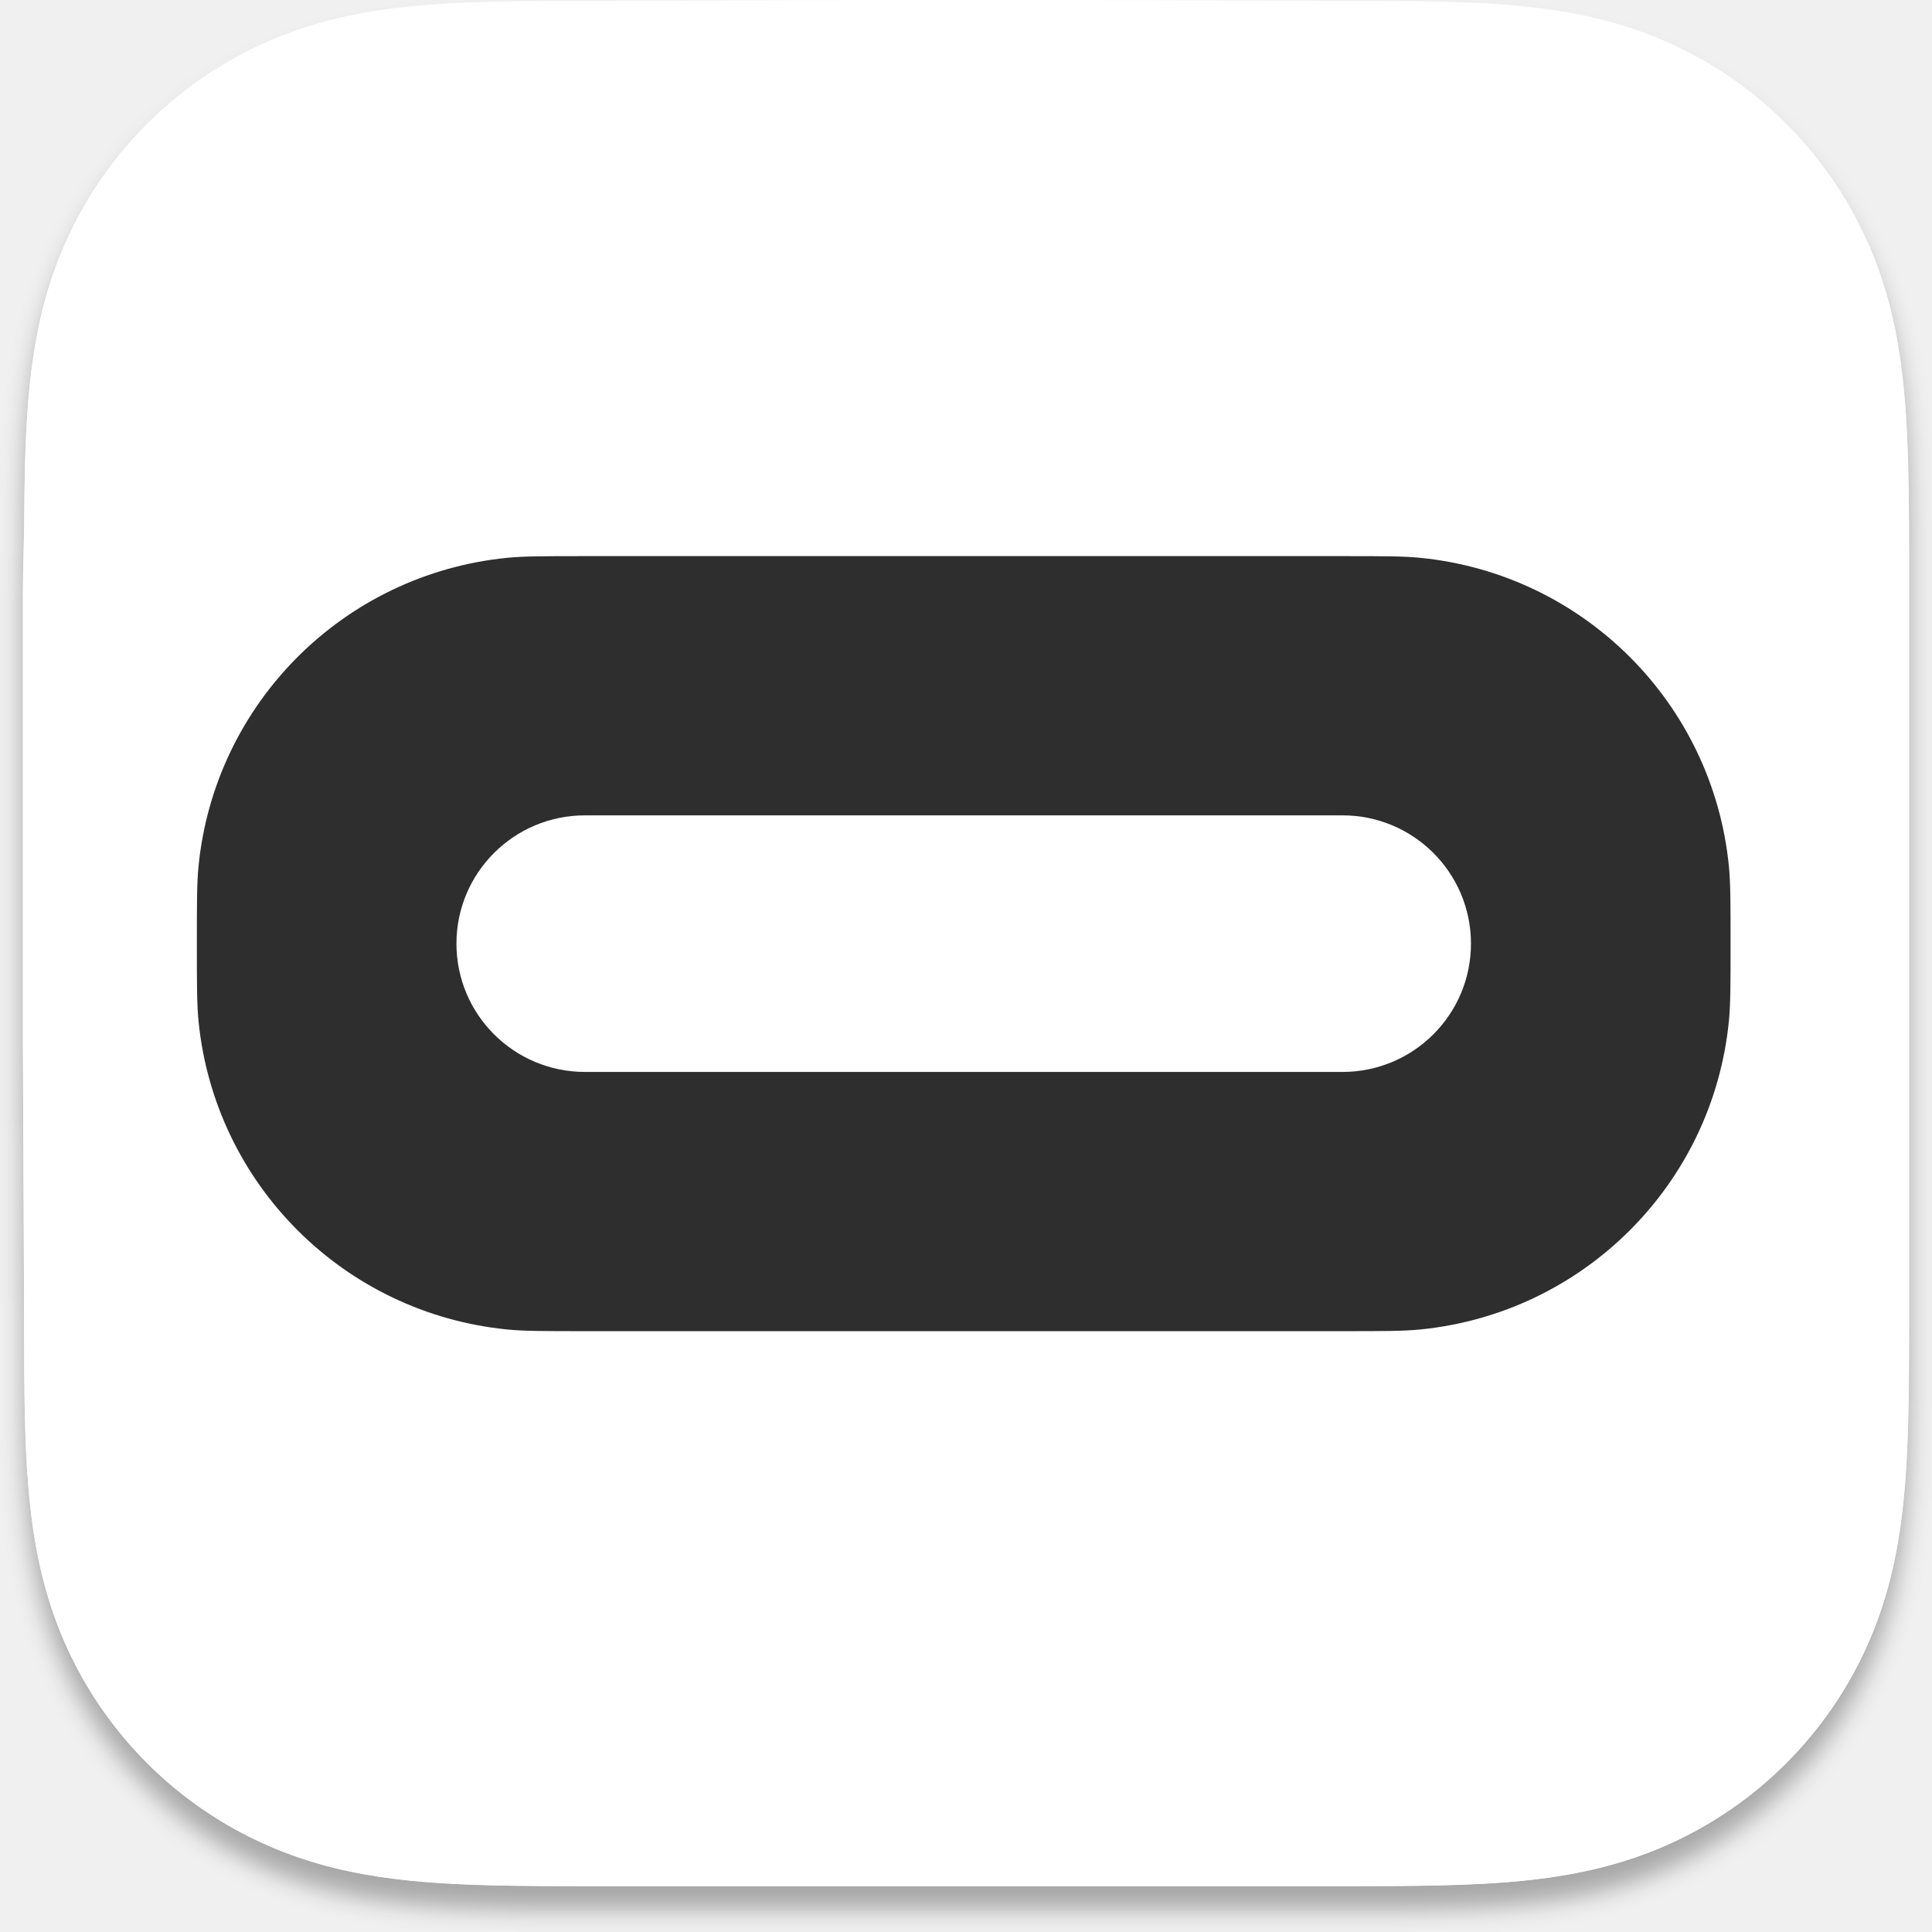
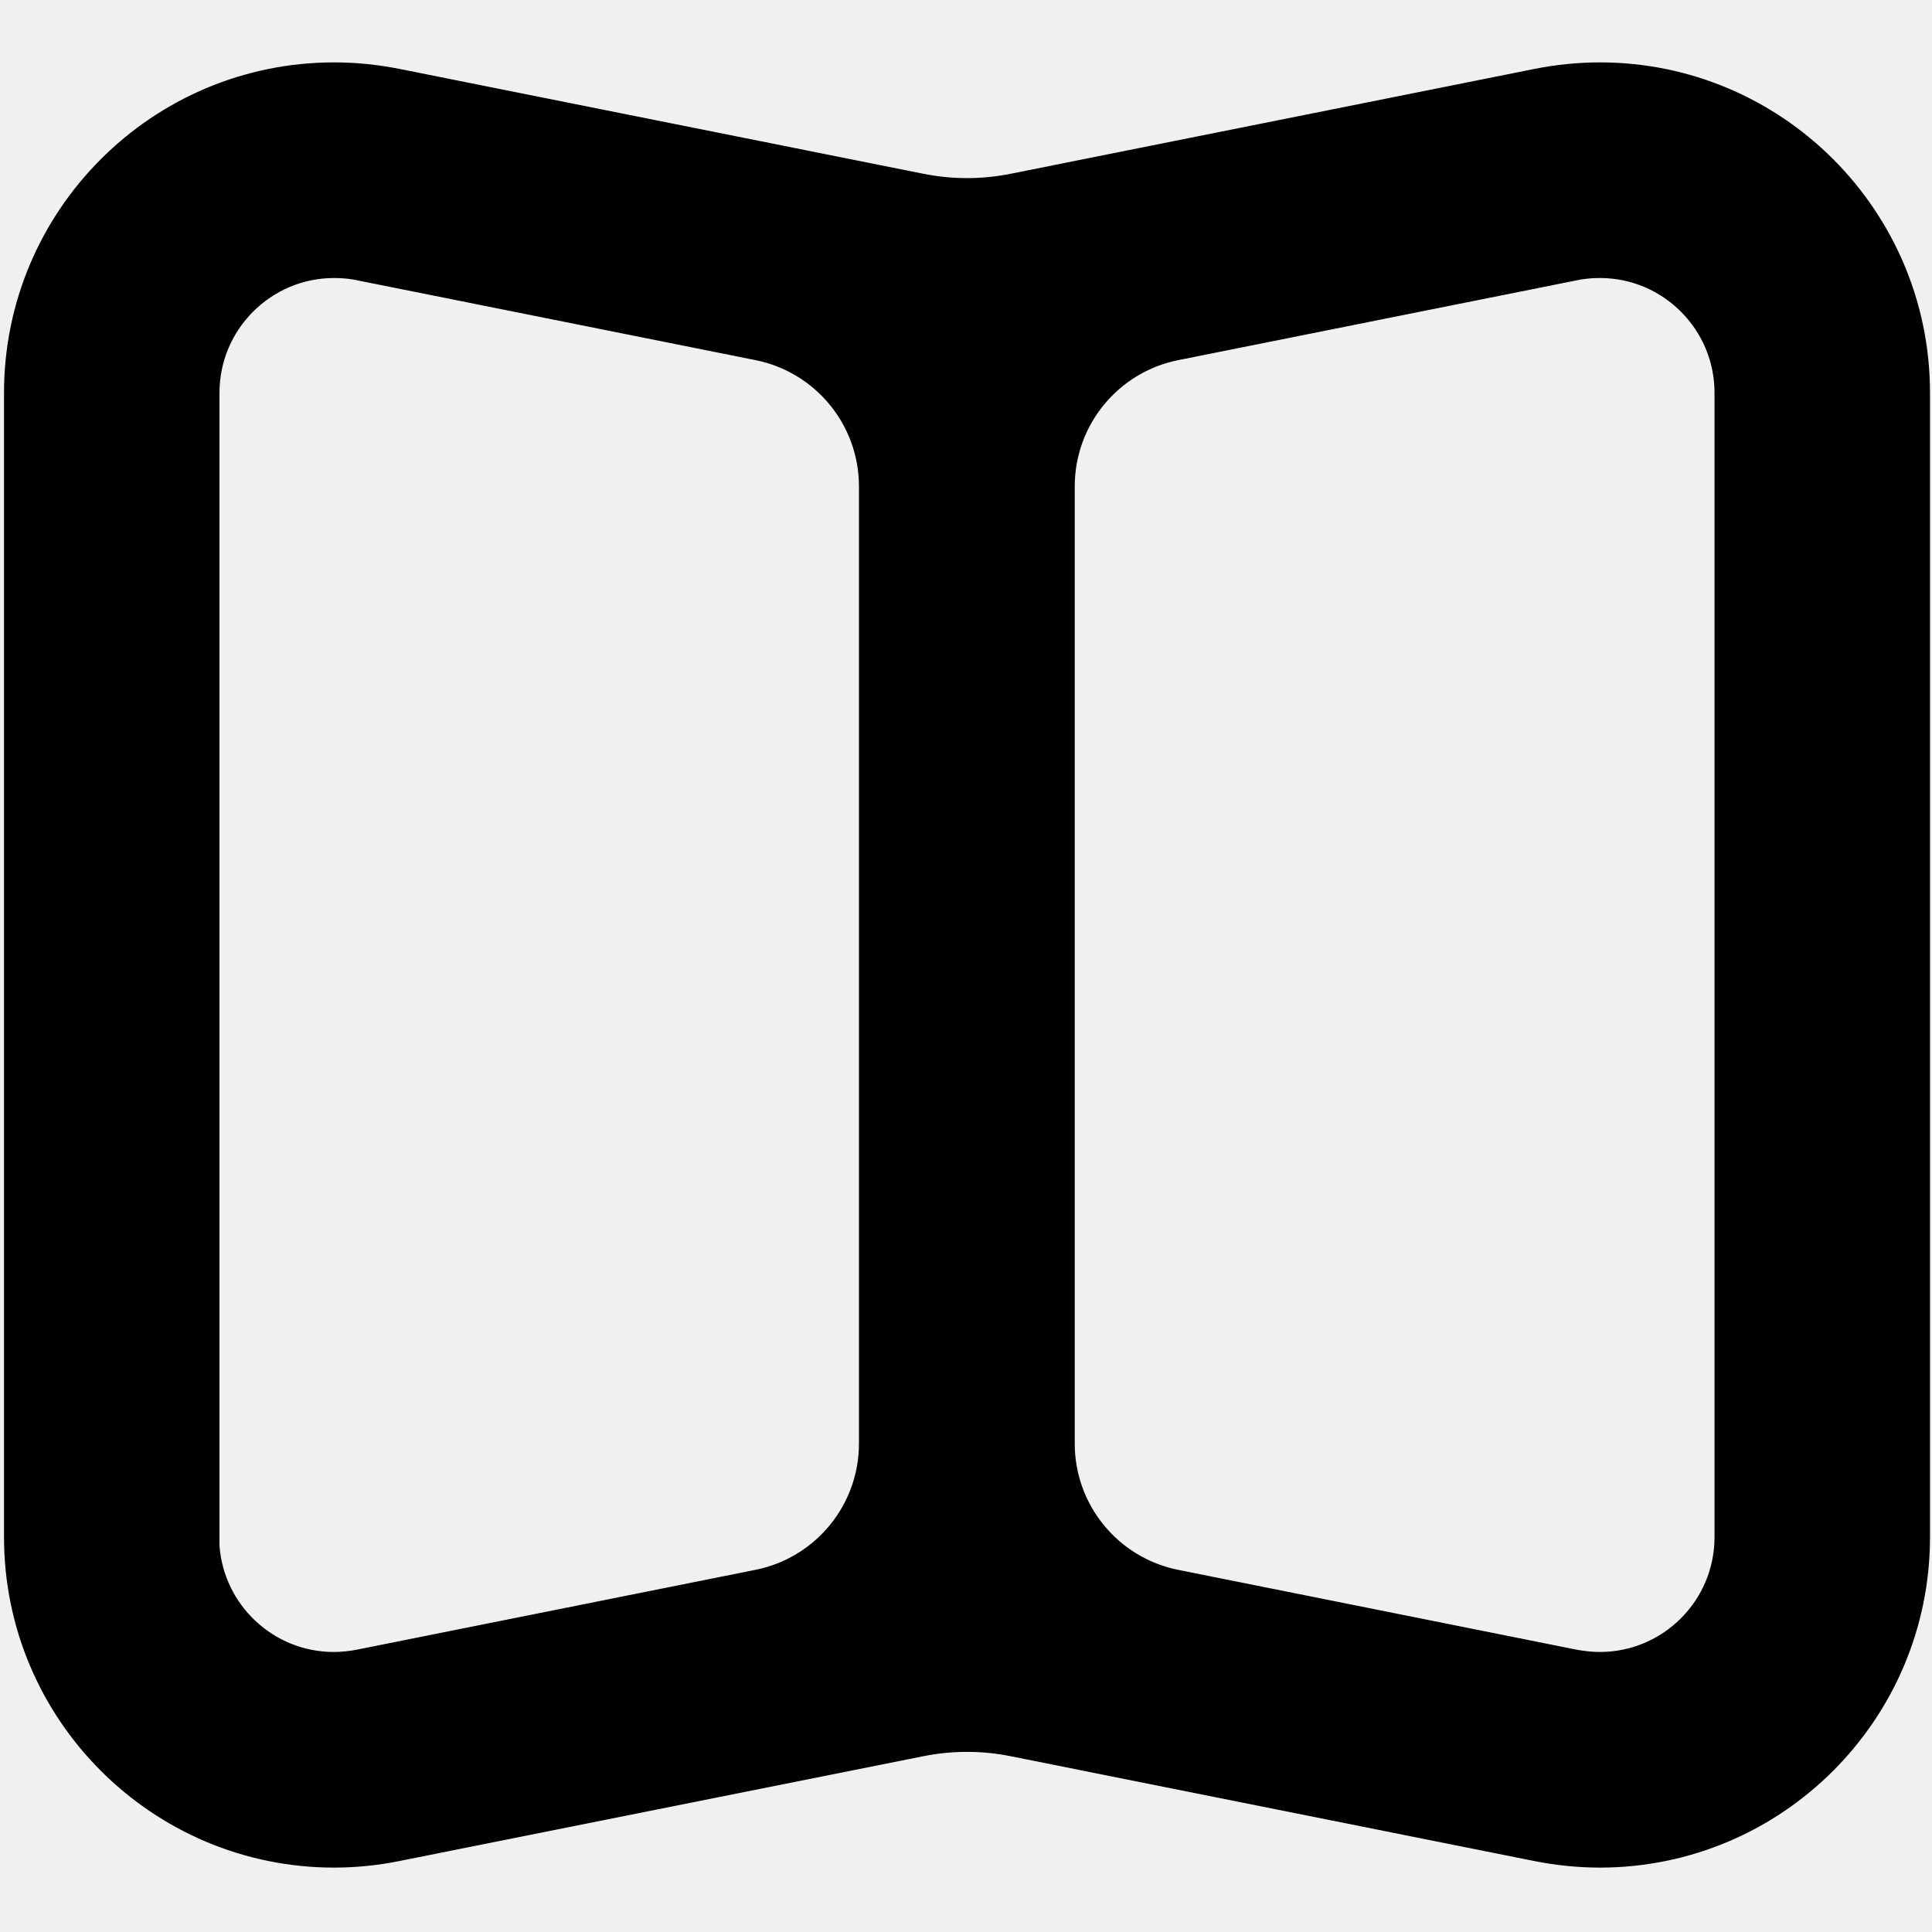
- <svg xmlns="http://www.w3.org/2000/svg" width="422" height="422" viewBox="0 0 422 422" fill="none">
-   <g filter="url(#filter0_d_285_26)">
-     <path fill-rule="evenodd" clip-rule="evenodd" d="M417 128.314C417 123.423 417.002 118.531 416.972 113.64C416.947 109.519 416.9 105.4 416.788 101.281C416.546 92.305 416.016 83.251 414.42 74.375C412.801 65.37 410.157 56.99 405.991 48.808C401.895 40.767 396.544 33.408 390.16 27.029C383.778 20.649 376.417 15.302 368.373 11.209C360.183 7.041 351.793 4.398 342.779 2.78C333.902 1.186 324.846 0.657 315.869 0.415C311.748 0.303 307.626 0.256 303.504 0.231C298.61 0.201 293.716 0.203 288.822 0.203L231.998 0H189.499L133.681 0.203C128.777 0.203 123.874 0.201 118.97 0.231C114.839 0.256 110.71 0.303 106.581 0.415C97.583 0.657 88.507 1.187 79.608 2.782C70.582 4.4 62.18 7.042 53.979 11.207C45.918 15.301 38.541 20.648 32.145 27.029C25.75 33.408 20.39 40.765 16.286 48.805C12.108 56.99 9.459 65.376 7.836 74.385C6.238 83.258 5.709 92.309 5.465 101.281C5.354 105.4 5.306 109.52 5.282 113.64C5.252 118.532 5 124.608 5 129.5L5.002 184.544L5 227.499L5.254 283.713C5.254 288.611 5.252 293.509 5.282 298.407C5.306 302.533 5.354 306.658 5.466 310.783C5.709 319.771 6.239 328.837 7.839 337.726C9.461 346.742 12.11 355.135 16.284 363.327C20.388 371.38 25.75 378.748 32.145 385.136C38.541 391.525 45.915 396.879 53.975 400.978C62.181 405.151 70.587 407.798 79.619 409.418C88.513 411.014 97.587 411.544 106.581 411.786C110.71 411.898 114.84 411.945 118.971 411.97C123.874 412 128.777 411.999 133.681 411.999L190.003 412H232.608L288.822 411.998C293.716 411.998 298.61 412 303.504 411.97C307.626 411.945 311.748 411.898 315.869 411.786C324.849 411.543 333.908 411.014 342.789 409.416C351.798 407.796 360.184 405.15 368.369 400.98C376.415 396.881 383.777 391.526 390.16 385.136C396.543 378.749 401.893 371.382 405.989 363.33C410.158 355.134 412.802 346.738 414.422 337.715C416.017 328.83 416.546 319.767 416.788 310.783C416.9 306.658 416.947 302.533 416.972 298.407C417.002 293.509 417 288.611 417 283.713C417 283.713 416.997 228.492 416.997 227.499V184.499C416.997 183.766 417 128.314 417 128.314" fill="white" />
-   </g>
-   <mask id="mask0_285_26" style="mask-type:luminance" maskUnits="userSpaceOnUse" x="5" y="0" width="412" height="412">
-     <path fill-rule="evenodd" clip-rule="evenodd" d="M417 128.314C417 123.423 417.002 118.531 416.972 113.64C416.947 109.519 416.9 105.4 416.788 101.281C416.546 92.305 416.016 83.251 414.42 74.375C412.801 65.37 410.157 56.99 405.991 48.808C401.895 40.767 396.544 33.408 390.16 27.029C383.778 20.649 376.417 15.302 368.373 11.209C360.183 7.041 351.793 4.398 342.779 2.78C333.902 1.186 324.846 0.657 315.869 0.415C311.748 0.303 307.626 0.256 303.504 0.231C298.61 0.201 293.716 0.203 288.822 0.203L231.998 0H189.499L133.681 0.203C128.777 0.203 123.874 0.201 118.97 0.231C114.839 0.256 110.71 0.303 106.581 0.415C97.583 0.657 88.507 1.187 79.608 2.782C70.582 4.4 62.18 7.042 53.979 11.207C45.918 15.301 38.541 20.648 32.145 27.029C25.75 33.408 20.39 40.765 16.286 48.805C12.108 56.99 9.459 65.376 7.836 74.385C6.238 83.258 5.709 92.309 5.465 101.281C5.354 105.4 5.306 109.52 5.282 113.64C5.252 118.532 5 124.608 5 129.5L5.002 184.544L5 227.499L5.254 283.713C5.254 288.611 5.252 293.509 5.282 298.407C5.306 302.533 5.354 306.658 5.466 310.783C5.709 319.771 6.239 328.837 7.839 337.726C9.461 346.742 12.11 355.135 16.284 363.327C20.388 371.38 25.75 378.748 32.145 385.136C38.541 391.525 45.915 396.879 53.975 400.978C62.181 405.151 70.587 407.798 79.619 409.418C88.513 411.014 97.587 411.544 106.581 411.786C110.71 411.898 114.84 411.945 118.971 411.97C123.874 412 128.777 411.999 133.681 411.999L190.003 412H232.608L288.822 411.998C293.716 411.998 298.61 412 303.504 411.97C307.626 411.945 311.748 411.898 315.869 411.786C324.849 411.543 333.908 411.014 342.789 409.416C351.798 407.796 360.184 405.15 368.369 400.98C376.415 396.881 383.777 391.526 390.16 385.136C396.543 378.749 401.893 371.382 405.989 363.33C410.158 355.134 412.802 346.738 414.422 337.715C416.017 328.83 416.546 319.767 416.788 310.783C416.9 306.658 416.947 302.533 416.972 298.407C417.002 293.509 417 288.611 417 283.713C417 283.713 416.997 228.492 416.997 227.499V184.499C416.997 183.766 417 128.314 417 128.314" fill="white" />
-   </mask>
-   <g mask="url(#mask0_285_26)">
-     <g filter="url(#filter1_i_285_26)">
-       <path fill-rule="evenodd" clip-rule="evenodd" d="M417 128.314C417 123.423 417.002 118.531 416.972 113.64C416.947 109.519 416.9 105.4 416.788 101.281C416.546 92.305 416.016 83.251 414.42 74.375C412.801 65.37 410.157 56.99 405.991 48.808C401.895 40.767 396.544 33.408 390.16 27.029C383.778 20.649 376.417 15.302 368.373 11.209C360.183 7.041 351.793 4.398 342.779 2.78C333.902 1.186 324.846 0.657 315.869 0.415C311.748 0.303 307.626 0.256 303.504 0.231C298.61 0.201 293.716 0.203 288.822 0.203L231.998 0H189.499L133.681 0.203C128.777 0.203 123.874 0.201 118.97 0.231C114.839 0.256 110.71 0.303 106.581 0.415C97.583 0.657 88.507 1.187 79.608 2.782C70.582 4.4 62.18 7.042 53.979 11.207C45.918 15.301 38.541 20.648 32.145 27.029C25.75 33.408 20.39 40.765 16.286 48.805C12.108 56.99 9.459 65.376 7.836 74.385C6.238 83.258 5.709 92.309 5.465 101.281C5.354 105.4 5.306 109.52 5.282 113.64C5.252 118.532 5 124.608 5 129.5L5.002 184.544L5 227.499L5.254 283.713C5.254 288.611 5.252 293.509 5.282 298.407C5.306 302.533 5.354 306.658 5.466 310.783C5.709 319.771 6.239 328.837 7.839 337.726C9.461 346.742 12.11 355.135 16.284 363.327C20.388 371.38 25.75 378.748 32.145 385.136C38.541 391.525 45.915 396.879 53.975 400.978C62.181 405.151 70.587 407.798 79.619 409.418C88.513 411.014 97.587 411.544 106.581 411.786C110.71 411.898 114.84 411.945 118.971 411.97C123.874 412 128.777 411.999 133.681 411.999L190.003 412H232.608L288.822 411.998C293.716 411.998 298.61 412 303.504 411.97C307.626 411.945 311.748 411.898 315.869 411.786C324.849 411.543 333.908 411.014 342.789 409.416C351.798 407.796 360.184 405.15 368.369 400.98C376.415 396.881 383.777 391.526 390.16 385.136C396.543 378.749 401.893 371.382 405.989 363.33C410.158 355.134 412.802 346.738 414.422 337.715C416.017 328.83 416.546 319.767 416.788 310.783C416.9 306.658 416.947 302.533 416.972 298.407C417.002 293.509 417 288.611 417 283.713C417 283.713 416.997 228.492 416.997 227.499V184.499C416.997 183.766 417 128.314 417 128.314" fill="url(#paint0_radial_285_26)" />
-       <path fill-rule="evenodd" clip-rule="evenodd" d="M417 128.314C417 123.423 417.002 118.531 416.972 113.64C416.947 109.519 416.9 105.4 416.788 101.281C416.546 92.305 416.016 83.251 414.42 74.375C412.801 65.37 410.157 56.99 405.991 48.808C401.895 40.767 396.544 33.408 390.16 27.029C383.778 20.649 376.417 15.302 368.373 11.209C360.183 7.041 351.793 4.398 342.779 2.78C333.902 1.186 324.846 0.657 315.869 0.415C311.748 0.303 307.626 0.256 303.504 0.231C298.61 0.201 293.716 0.203 288.822 0.203L231.998 0H189.499L133.681 0.203C128.777 0.203 123.874 0.201 118.97 0.231C114.839 0.256 110.71 0.303 106.581 0.415C97.583 0.657 88.507 1.187 79.608 2.782C70.582 4.4 62.18 7.042 53.979 11.207C45.918 15.301 38.541 20.648 32.145 27.029C25.75 33.408 20.39 40.765 16.286 48.805C12.108 56.99 9.459 65.376 7.836 74.385C6.238 83.258 5.709 92.309 5.465 101.281C5.354 105.4 5.306 109.52 5.282 113.64C5.252 118.532 5 124.608 5 129.5L5.002 184.544L5 227.499L5.254 283.713C5.254 288.611 5.252 293.509 5.282 298.407C5.306 302.533 5.354 306.658 5.466 310.783C5.709 319.771 6.239 328.837 7.839 337.726C9.461 346.742 12.11 355.135 16.284 363.327C20.388 371.38 25.75 378.748 32.145 385.136C38.541 391.525 45.915 396.879 53.975 400.978C62.181 405.151 70.587 407.798 79.619 409.418C88.513 411.014 97.587 411.544 106.581 411.786C110.71 411.898 114.84 411.945 118.971 411.97C123.874 412 128.777 411.999 133.681 411.999L190.003 412H232.608L288.822 411.998C293.716 411.998 298.61 412 303.504 411.97C307.626 411.945 311.748 411.898 315.869 411.786C324.849 411.543 333.908 411.014 342.789 409.416C351.798 407.796 360.184 405.15 368.369 400.98C376.415 396.881 383.777 391.526 390.16 385.136C396.543 378.749 401.893 371.382 405.989 363.33C410.158 355.134 412.802 346.738 414.422 337.715C416.017 328.83 416.546 319.767 416.788 310.783C416.9 306.658 416.947 302.533 416.972 298.407C417.002 293.509 417 288.611 417 283.713C417 283.713 416.997 228.492 416.997 227.499V184.499C416.997 183.766 417 128.314 417 128.314" fill="white" />
-     </g>
-   </g>
-   <path fill-rule="evenodd" clip-rule="evenodd" d="M293.238 121.473C302.103 121.473 306.536 121.473 310.27 121.846C345.89 125.404 374.064 153.538 377.627 189.109C378 192.837 378 197.264 378 206.117C378 214.971 378 219.397 377.627 223.126C374.064 258.696 345.89 286.831 310.27 290.388C306.536 290.761 302.103 290.761 293.238 290.761H127.763C118.897 290.761 114.464 290.761 110.73 290.388C75.11 286.831 46.936 258.696 43.373 223.126C43 219.397 43 214.971 43 206.117C43 197.264 43 192.837 43.373 189.109C46.936 153.538 75.11 125.404 110.73 121.846C114.464 121.473 118.897 121.473 127.763 121.473H293.238ZM127.763 178.095C112.265 178.095 99.701 190.641 99.701 206.117C99.701 221.593 112.265 234.139 127.763 234.139H293.238C308.735 234.139 321.299 221.593 321.299 206.117C321.299 190.641 308.735 178.095 293.238 178.095H127.763Z" fill="#2E2E2E" />
-   <defs>
-     <filter id="filter0_d_285_26" x="0" y="0" width="422" height="422" filterUnits="userSpaceOnUse" color-interpolation-filters="sRGB">
-       <feFlood flood-opacity="0" result="BackgroundImageFix" />
-       <feColorMatrix in="SourceAlpha" type="matrix" values="0 0 0 0 0 0 0 0 0 0 0 0 0 0 0 0 0 0 127 0" result="hardAlpha" />
-       <feOffset dy="5" />
-       <feGaussianBlur stdDeviation="2.5" />
-       <feColorMatrix type="matrix" values="0 0 0 0 0 0 0 0 0 0 0 0 0 0 0 0 0 0 0.3 0" />
-       <feBlend mode="normal" in2="BackgroundImageFix" result="effect1_dropShadow_285_26" />
-       <feBlend mode="normal" in="SourceGraphic" in2="effect1_dropShadow_285_26" result="shape" />
-     </filter>
-     <filter id="filter1_i_285_26" x="5" y="0" width="412" height="413" filterUnits="userSpaceOnUse" color-interpolation-filters="sRGB">
-       <feFlood flood-opacity="0" result="BackgroundImageFix" />
-       <feBlend mode="normal" in="SourceGraphic" in2="BackgroundImageFix" result="shape" />
-       <feColorMatrix in="SourceAlpha" type="matrix" values="0 0 0 0 0 0 0 0 0 0 0 0 0 0 0 0 0 0 127 0" result="hardAlpha" />
-       <feOffset dy="1" />
-       <feGaussianBlur stdDeviation="2.5" />
-       <feComposite in2="hardAlpha" operator="arithmetic" k2="-1" k3="1" />
-       <feColorMatrix type="matrix" values="0 0 0 0 1 0 0 0 0 1 0 0 0 0 1 0 0 0 0.5 0" />
-       <feBlend mode="normal" in2="shape" result="effect1_innerShadow_285_26" />
-     </filter>
-     <radialGradient id="paint0_radial_285_26" cx="0" cy="0" r="1" gradientUnits="userSpaceOnUse" gradientTransform="translate(211 206) rotate(90) scale(206)">
-       <stop stop-color="white" />
-       <stop offset="0.954" stop-color="#EEEEEE" />
-     </radialGradient>
-   </defs>
+ <svg xmlns="http://www.w3.org/2000/svg" width="960" height="960" viewBox="0 0 960 960" fill="none">
+   <path d="M955 763.851C955 852.181 883.245 923.998 794.979 924C784.386 924 773.811 922.909 763.55 920.889L763.538 920.887L502.872 868.713C488.106 865.757 472.901 865.756 458.135 868.71L197.317 920.887C187.2 922.91 176.616 924 166.024 924C77.756 924 6 852.181 6 763.851L6 195.149C6 106.818 77.757 35 166.024 35C176.618 35 187.192 36.091 197.453 38.111L197.466 38.113L458.126 90.286C472.895 93.242 488.105 93.242 502.874 90.286L763.534 38.113L763.546 38.111C773.802 36.091 784.382 35 794.976 35C883.244 35 955 106.819 955 195.149L955 763.851ZM430.813 241.693C430.813 209.289 407.947 181.387 376.174 175.02L177.831 135.272L176.379 134.983C172.974 134.419 169.573 134.14 166.019 134.14C132.412 134.14 105.06 161.508 105.06 195.149L105.06 767.919L105.044 767.918C107.144 799.669 133.626 824.858 165.866 824.858C169.834 824.858 173.842 824.433 177.734 823.709L177.734 823.708L376.166 783.968C407.943 777.604 430.813 749.7 430.813 717.292L430.813 241.693ZM855.936 195.147C855.936 161.506 828.584 134.137 794.978 134.137C791.559 134.137 788.002 134.419 784.6 134.984L584.676 175.026C552.9 181.391 530.03 209.295 530.03 241.702L530.03 717.302C530.03 749.706 552.896 777.608 584.669 783.976L782.819 823.684L782.936 823.705C787.004 824.434 791.013 824.858 794.978 824.858C828.584 824.858 855.935 797.49 855.936 763.849L855.936 195.147Z" fill="black" stroke="black" stroke-width="8" />
</svg>
